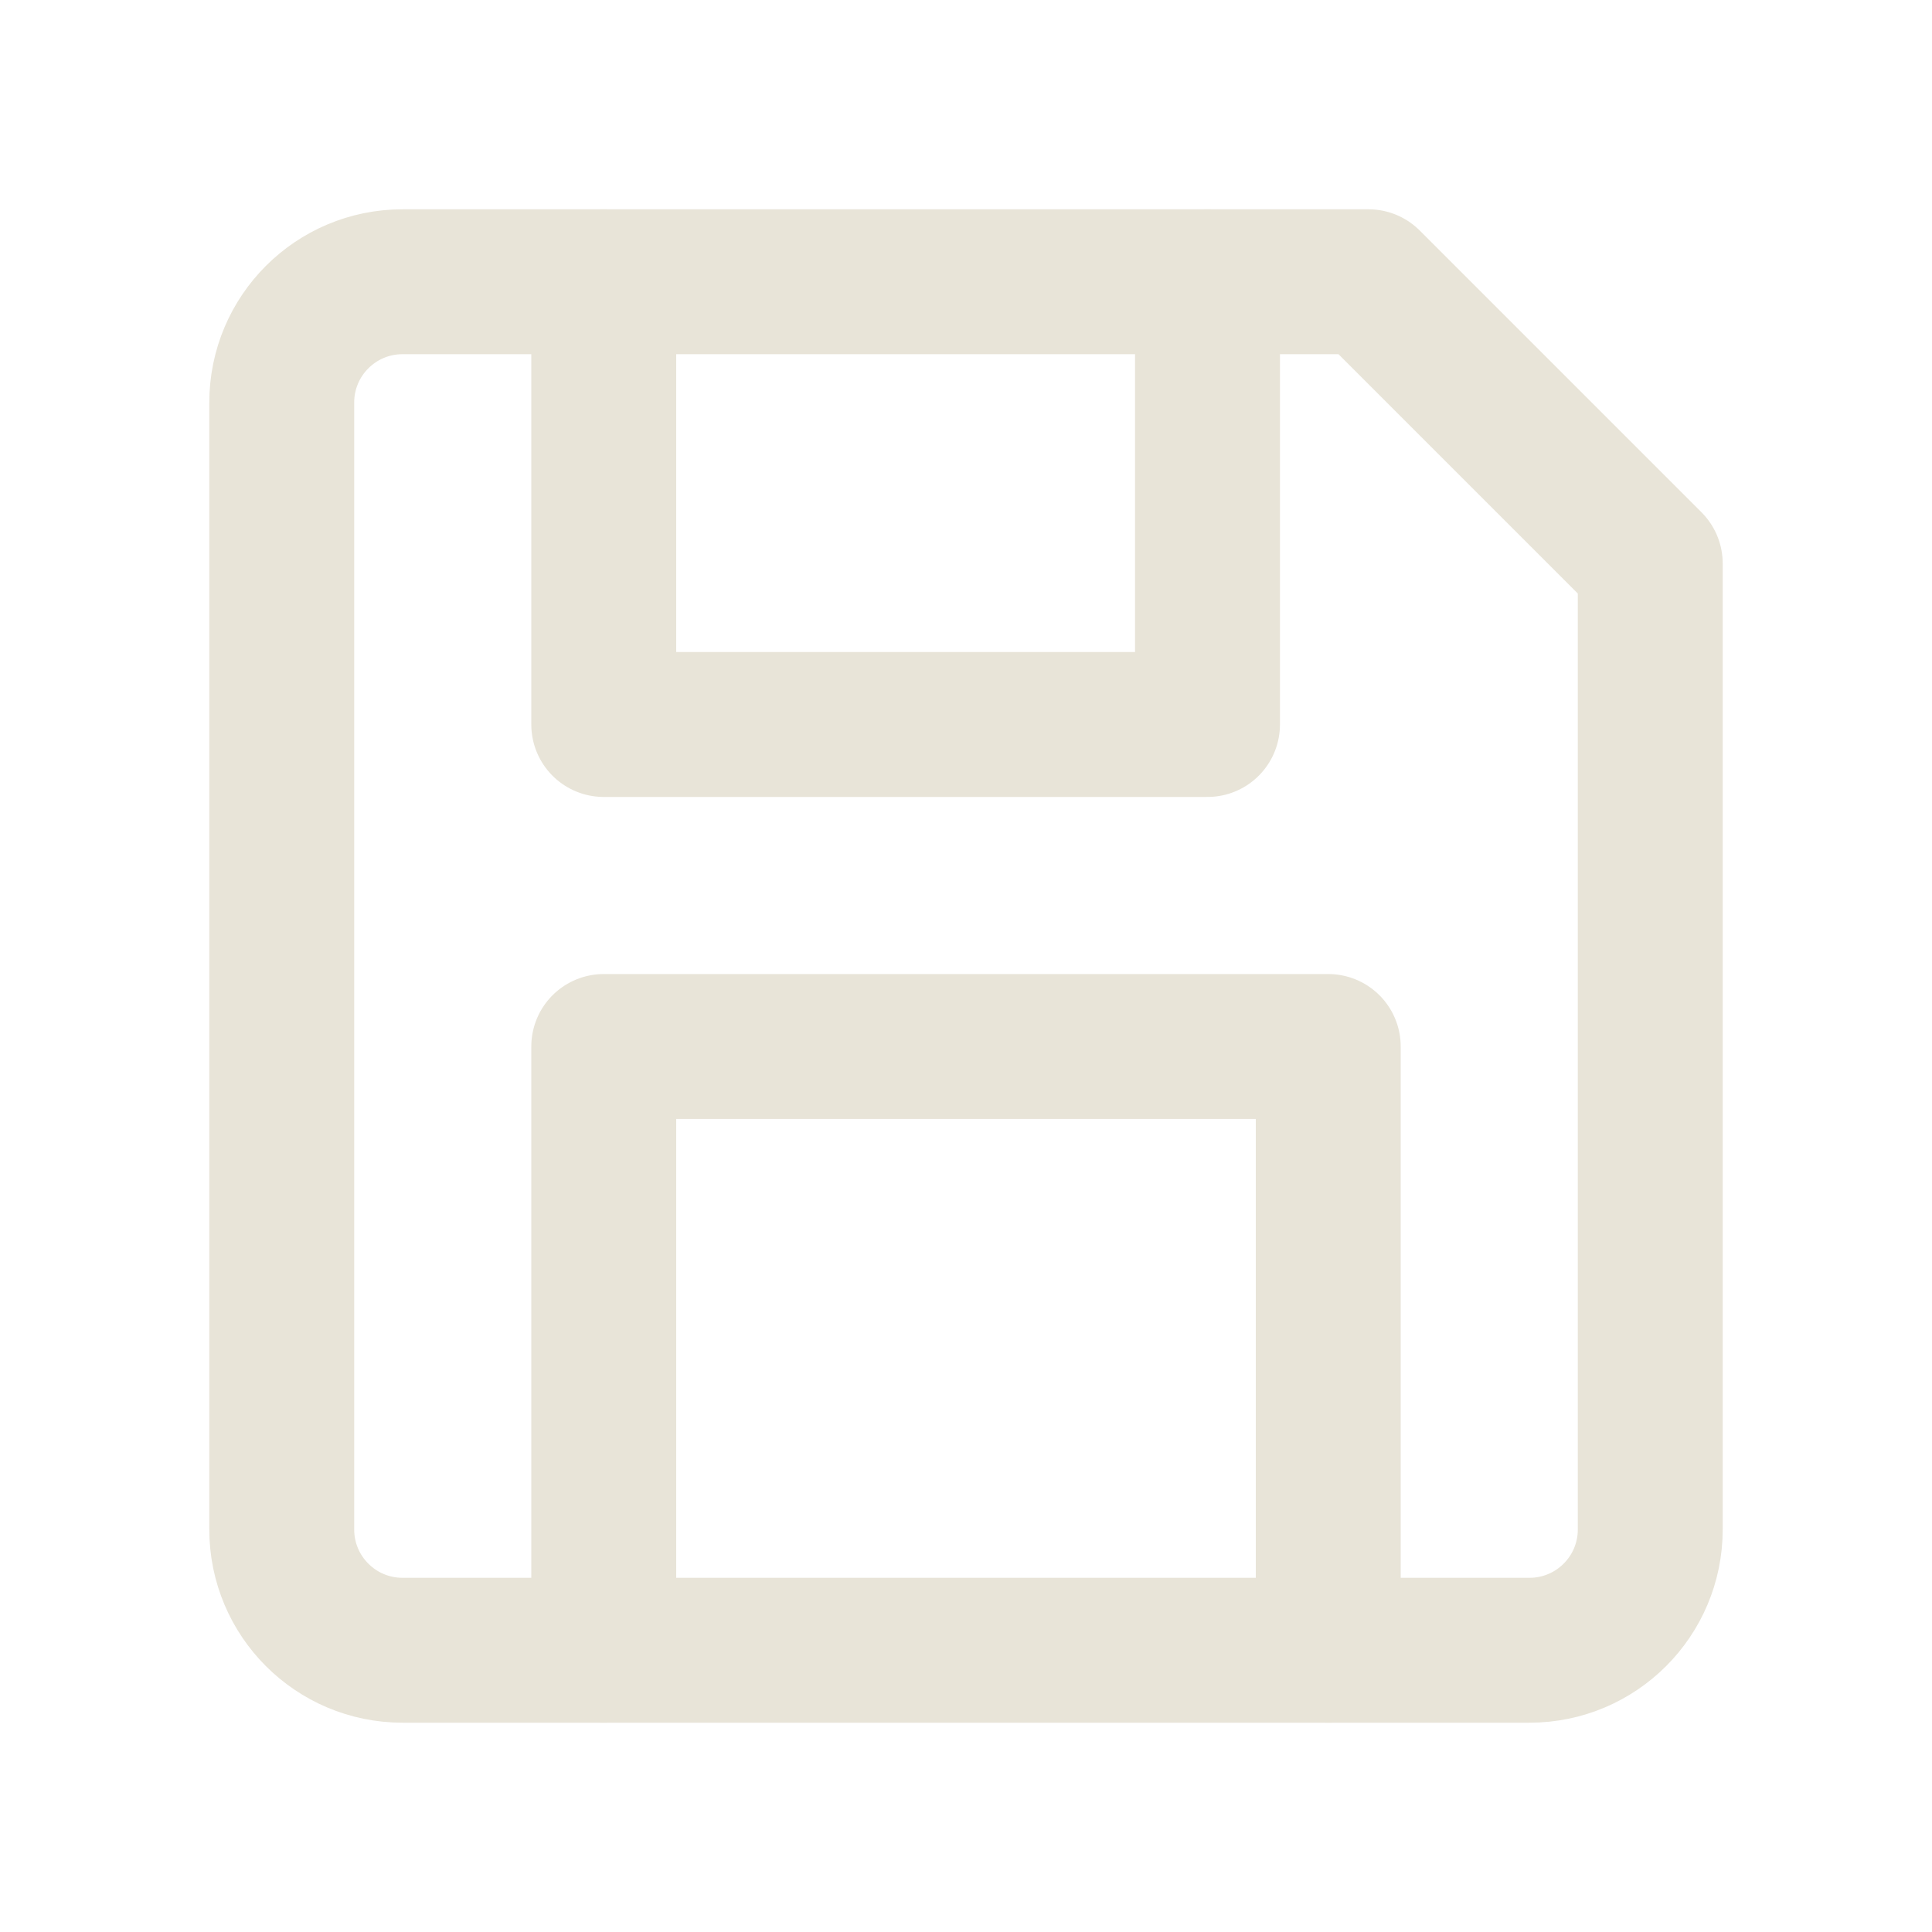
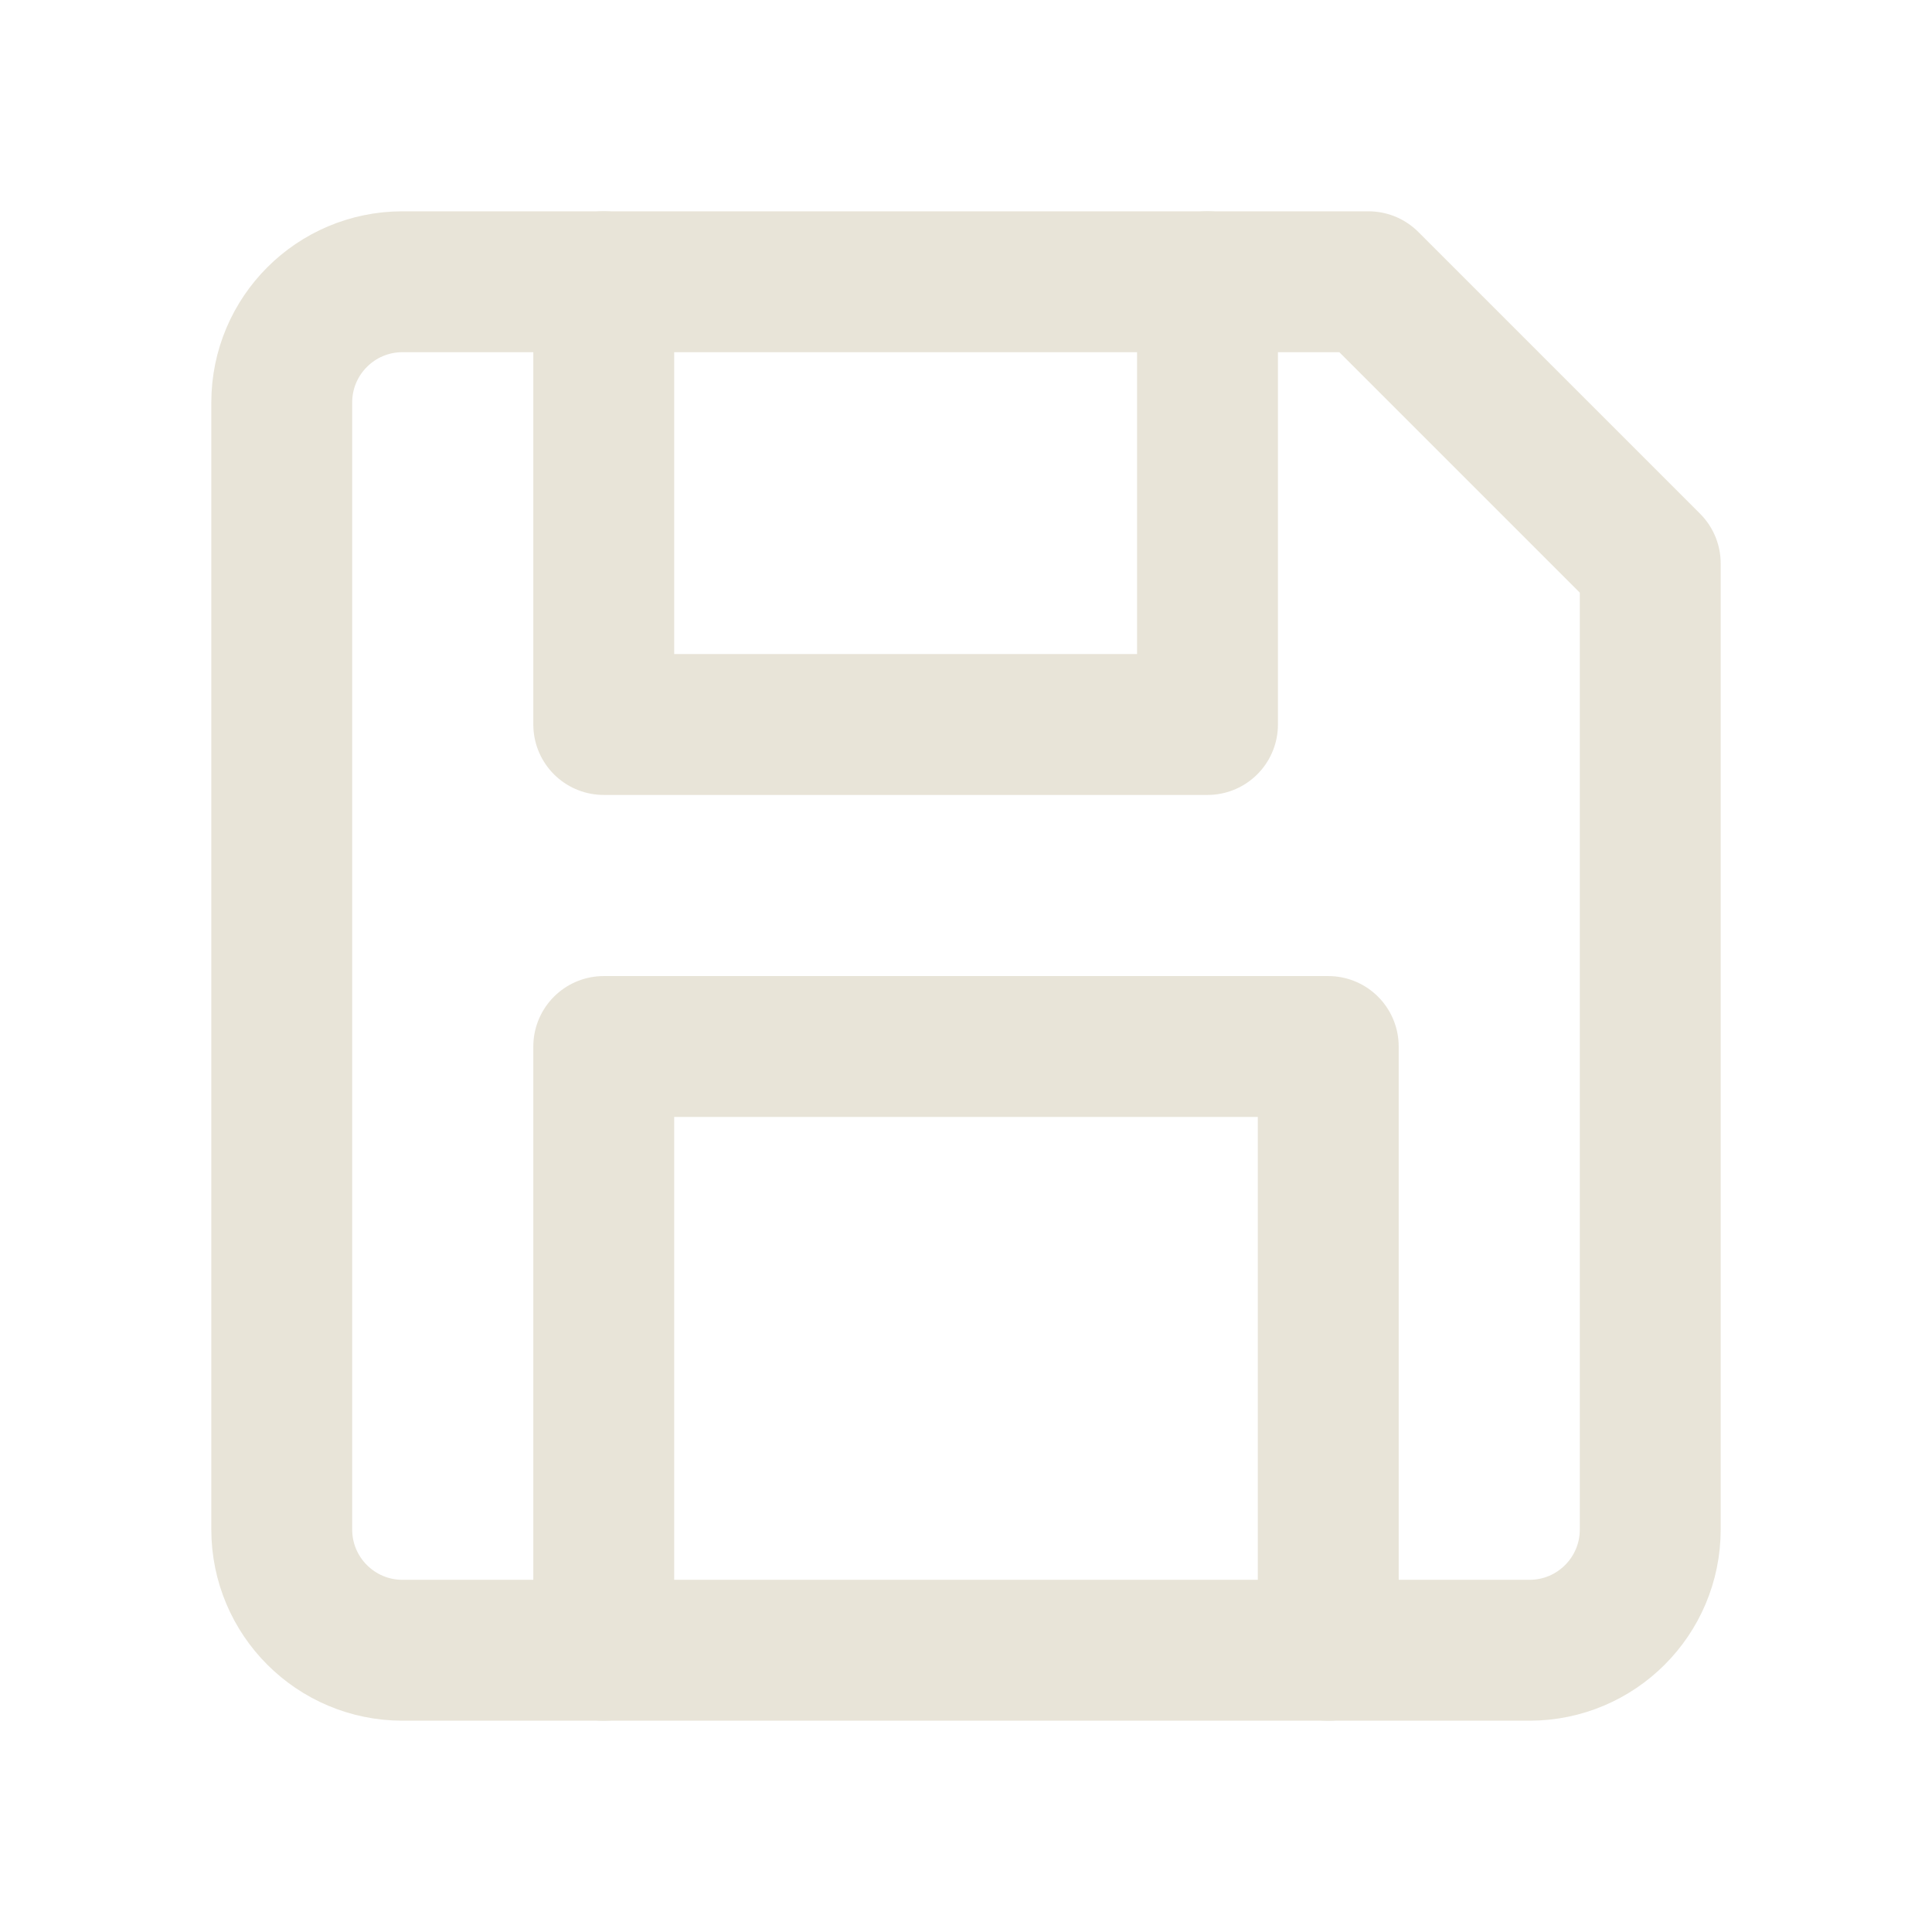
- <svg xmlns="http://www.w3.org/2000/svg" viewBox="0 0 24 24" width="24" height="24" fill="none" stroke="#e8e4d8" stroke-width="1.8" stroke-linecap="round" stroke-linejoin="round">
+ <svg xmlns="http://www.w3.org/2000/svg" viewBox="0 0 24 24" width="24" height="24" fill="none" stroke="#e8e4d8" stroke-width="1.75" stroke-linecap="round" stroke-linejoin="round">
  <path d="M5 3.5 L17 3.5 L20.5 7 L20.5 19 a1.5 1.5 0 0 1 -1.5 1.5 L5 20.5 a1.5 1.5 0 0 1 -1.5 -1.5 L3.5 5 a1.5 1.5 0 0 1 1.5 -1.5 Z" />
  <path d="M7.5 3.5 L7.5 9 L15 9 L15 3.5" />
  <path d="M7.5 20.5 L7.5 13 L16.5 13 L16.5 20.5" />
</svg>
